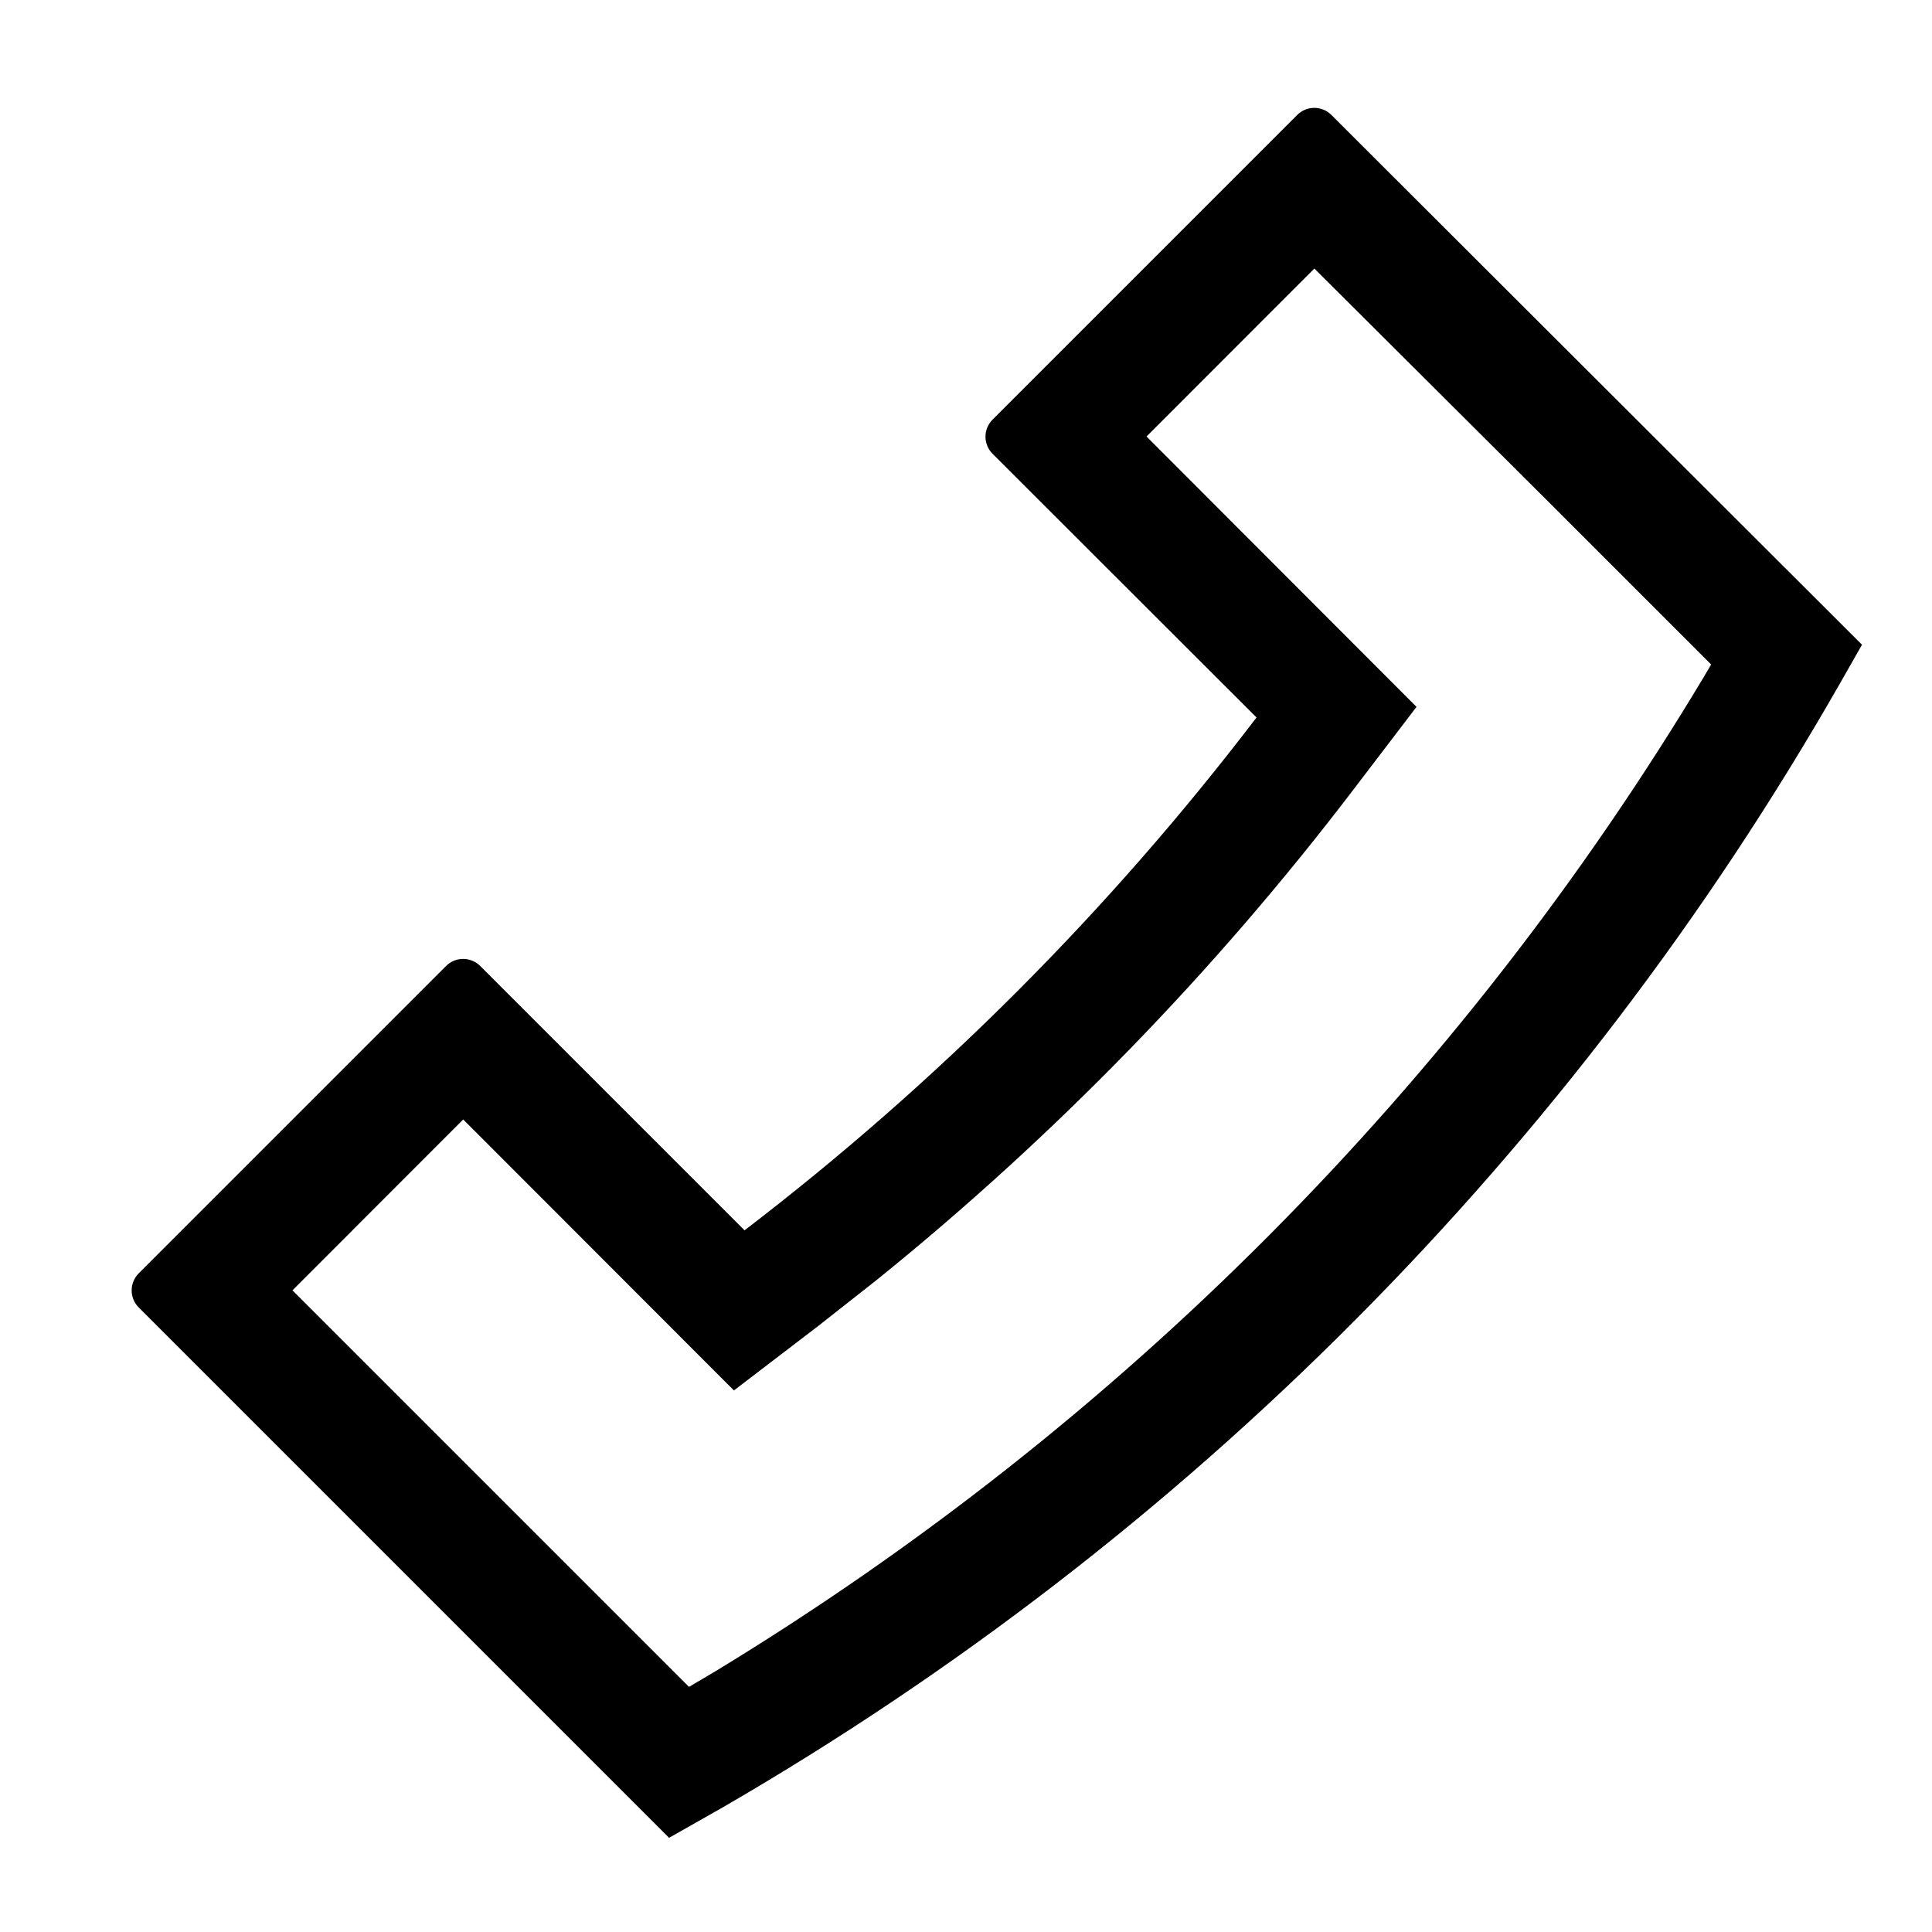
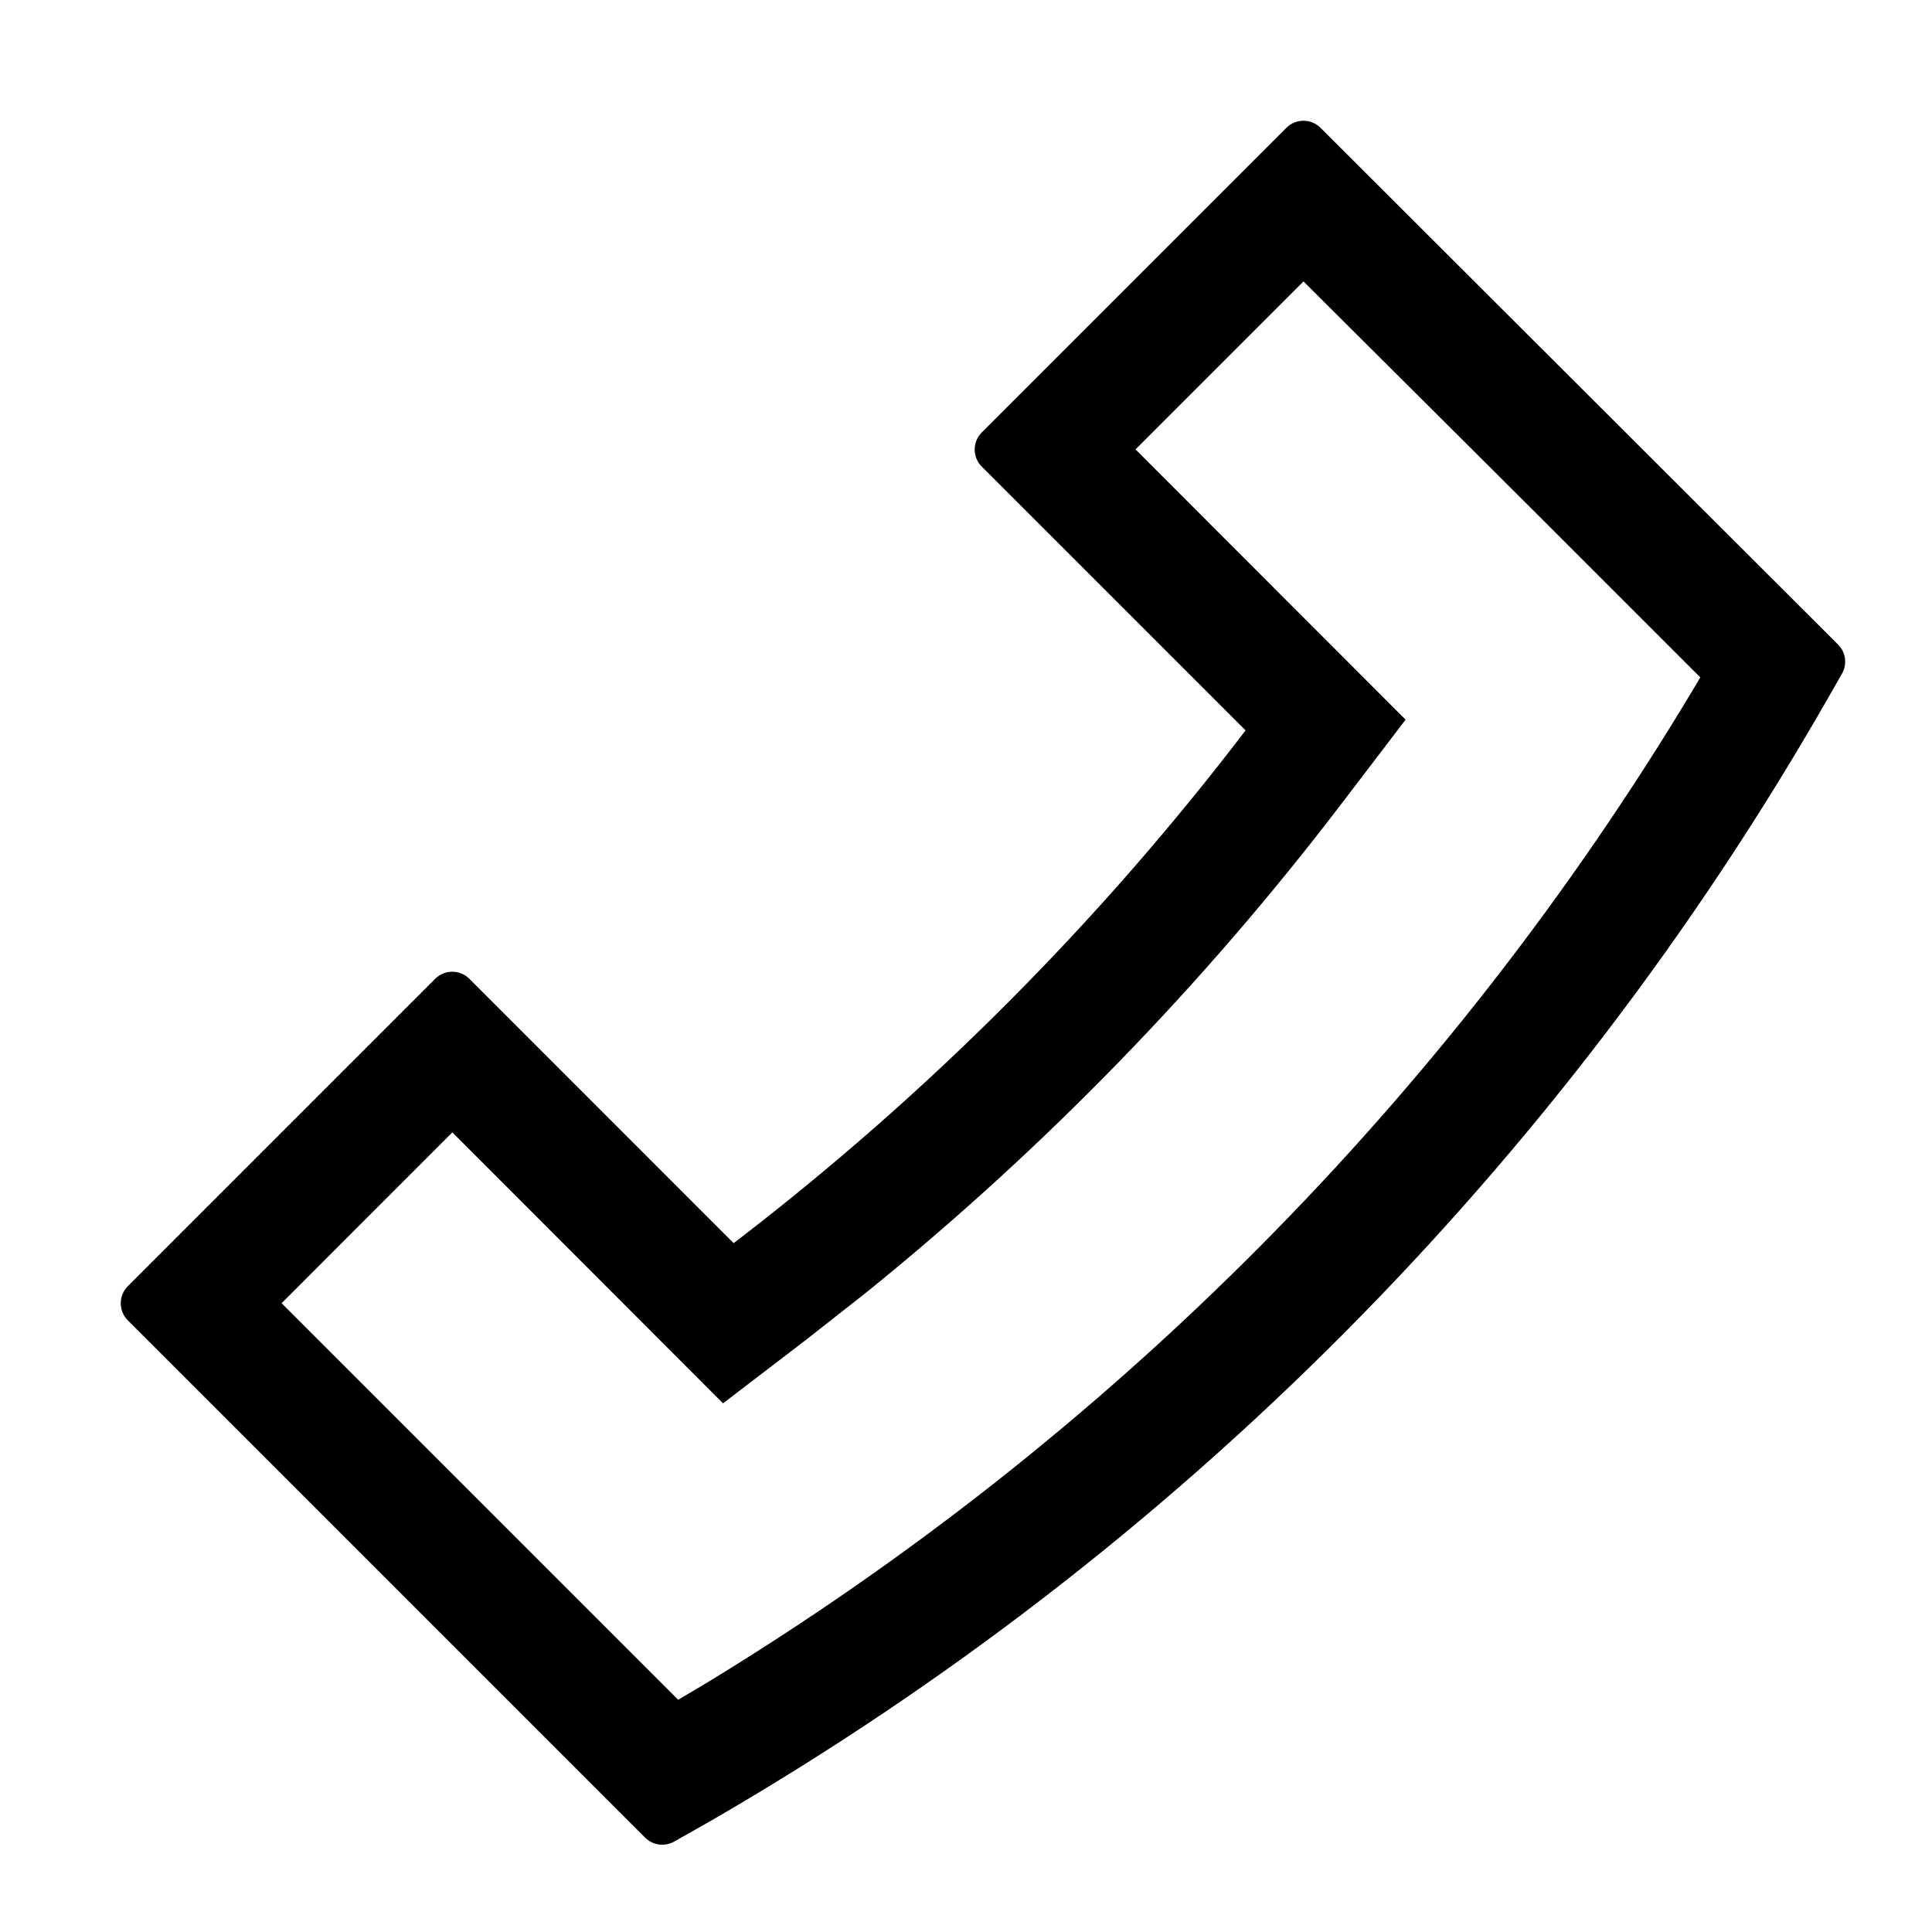
<svg viewBox="0 0 1024 1024" focusable="false">
-   <path d="m986.88 341.76-11.776 20.672a1612.608 1612.608 0 0 1-591.936 595.456l-28.544 16.192L73.536 692.992a12.8 12.8 0 0 1 0-18.112L236.416 512a12.8 12.8 0 0 1 18.112 0l140.096 140.096a1447.936 1447.936 0 0 0 271.36-271.808L526.08 240.512a12.8 12.8 0 0 1 0-18.112L687.552 60.928a12.8 12.8 0 0 1 18.112 0l281.28 280.832zm-79.936 10.432-85.12-85.12L696.64 142.336l-88.96 89.024 143.104 143.296-33.92 44.48a1511.936 1511.936 0 0 1-251.712 258.88l-31.616 24.896-44.544 34.048-143.488-143.616-90.496 90.56L365.184 894.08l14.08-8.32a1548.608 1548.608 0 0 0 523.648-526.72l4.032-6.848z" />
+   <path fill-rule="evenodd" d="m660.174 387.125-139.822-139.82c-4.999-5-4.999-13.104 0-18.102L681.805 67.749c4.996-4.996 13.095-5 18.095-.007l274.32 273.894a12.804 12.804 0 0 1 2.074 15.408l-6.982 12.22A1612.601 1612.601 0 0 1 377.42 964.698l-20.125 11.385a12.81 12.81 0 0 1-15.354-2.093L67.75 699.798c-4.999-4.998-4.999-13.103 0-18.101L230.665 518.78c5-4.999 13.105-4.998 18.103.001L388.852 658.9a1447.895 1447.895 0 0 0 271.322-271.774ZM359.43 900.91l14.106-8.333a1548.56 1548.56 0 0 0 523.635-526.759l4.02-6.795-85.185-85.184-125.12-124.672-89.024 89.024 143.136 143.247-33.932 44.497a1512.034 1512.034 0 0 1-251.678 258.898l-31.64 24.89-44.52 34.073-143.478-143.62-90.496 90.56L359.43 900.908Z" />
</svg>
